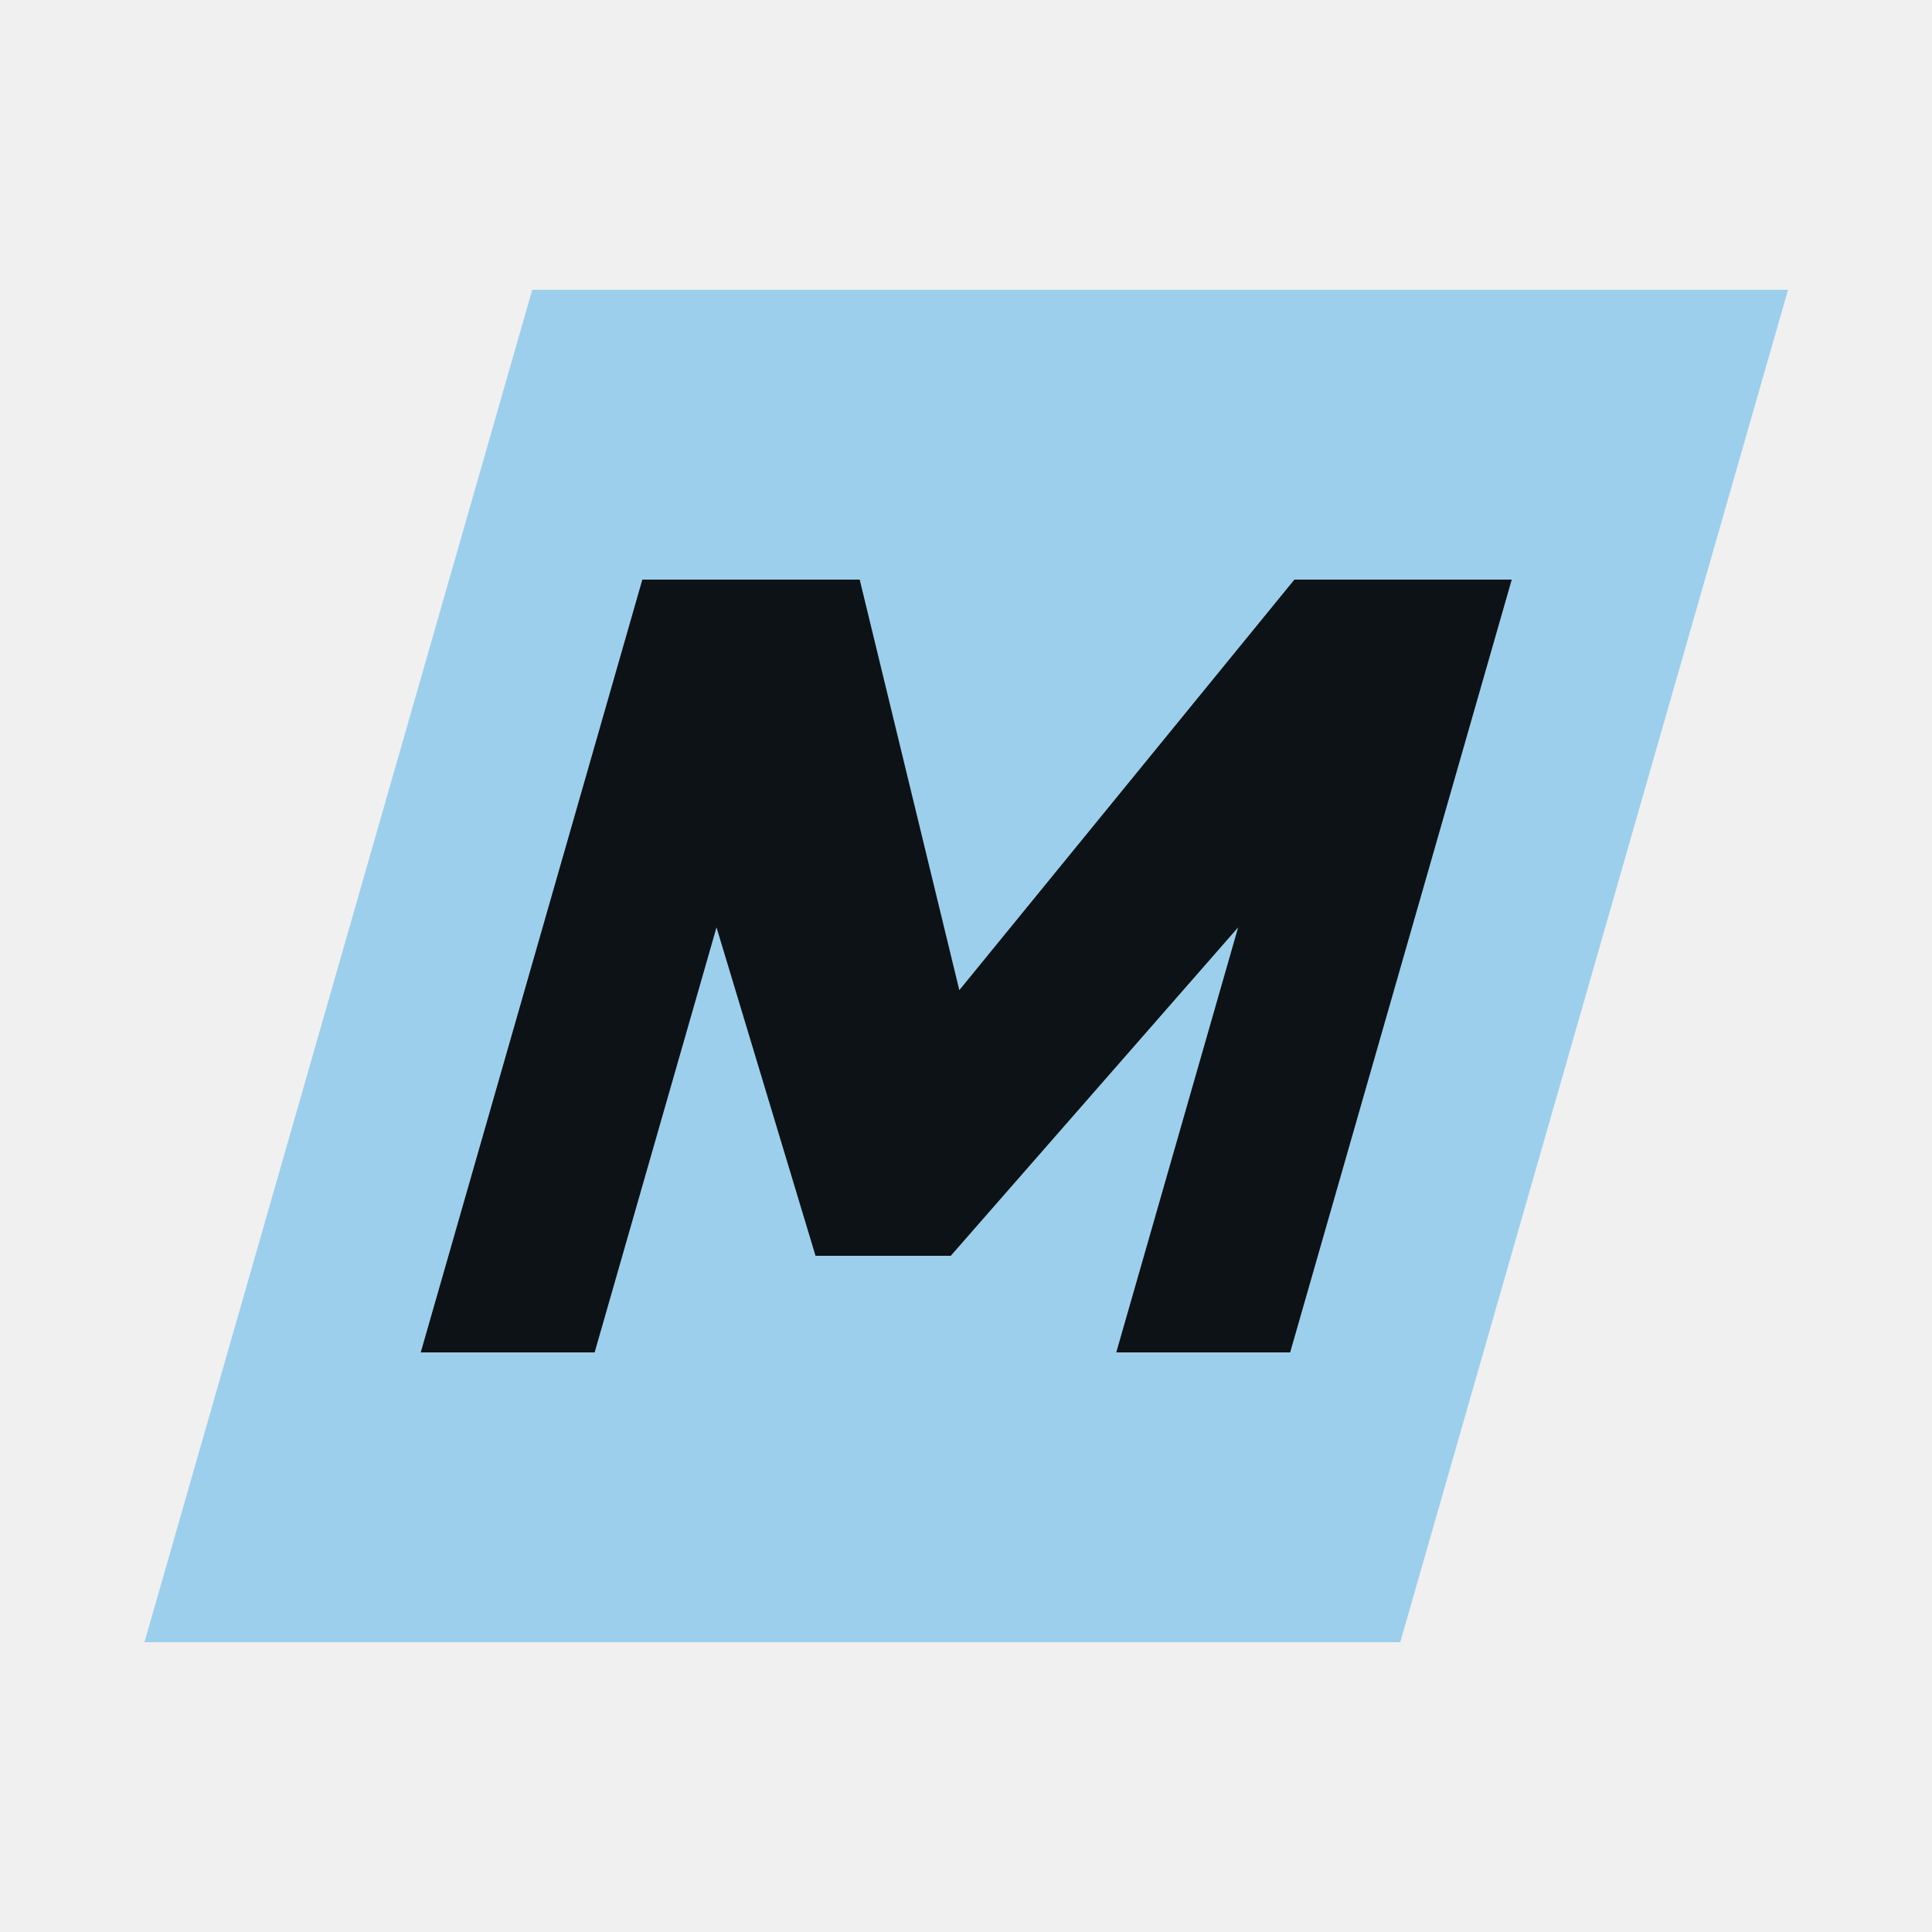
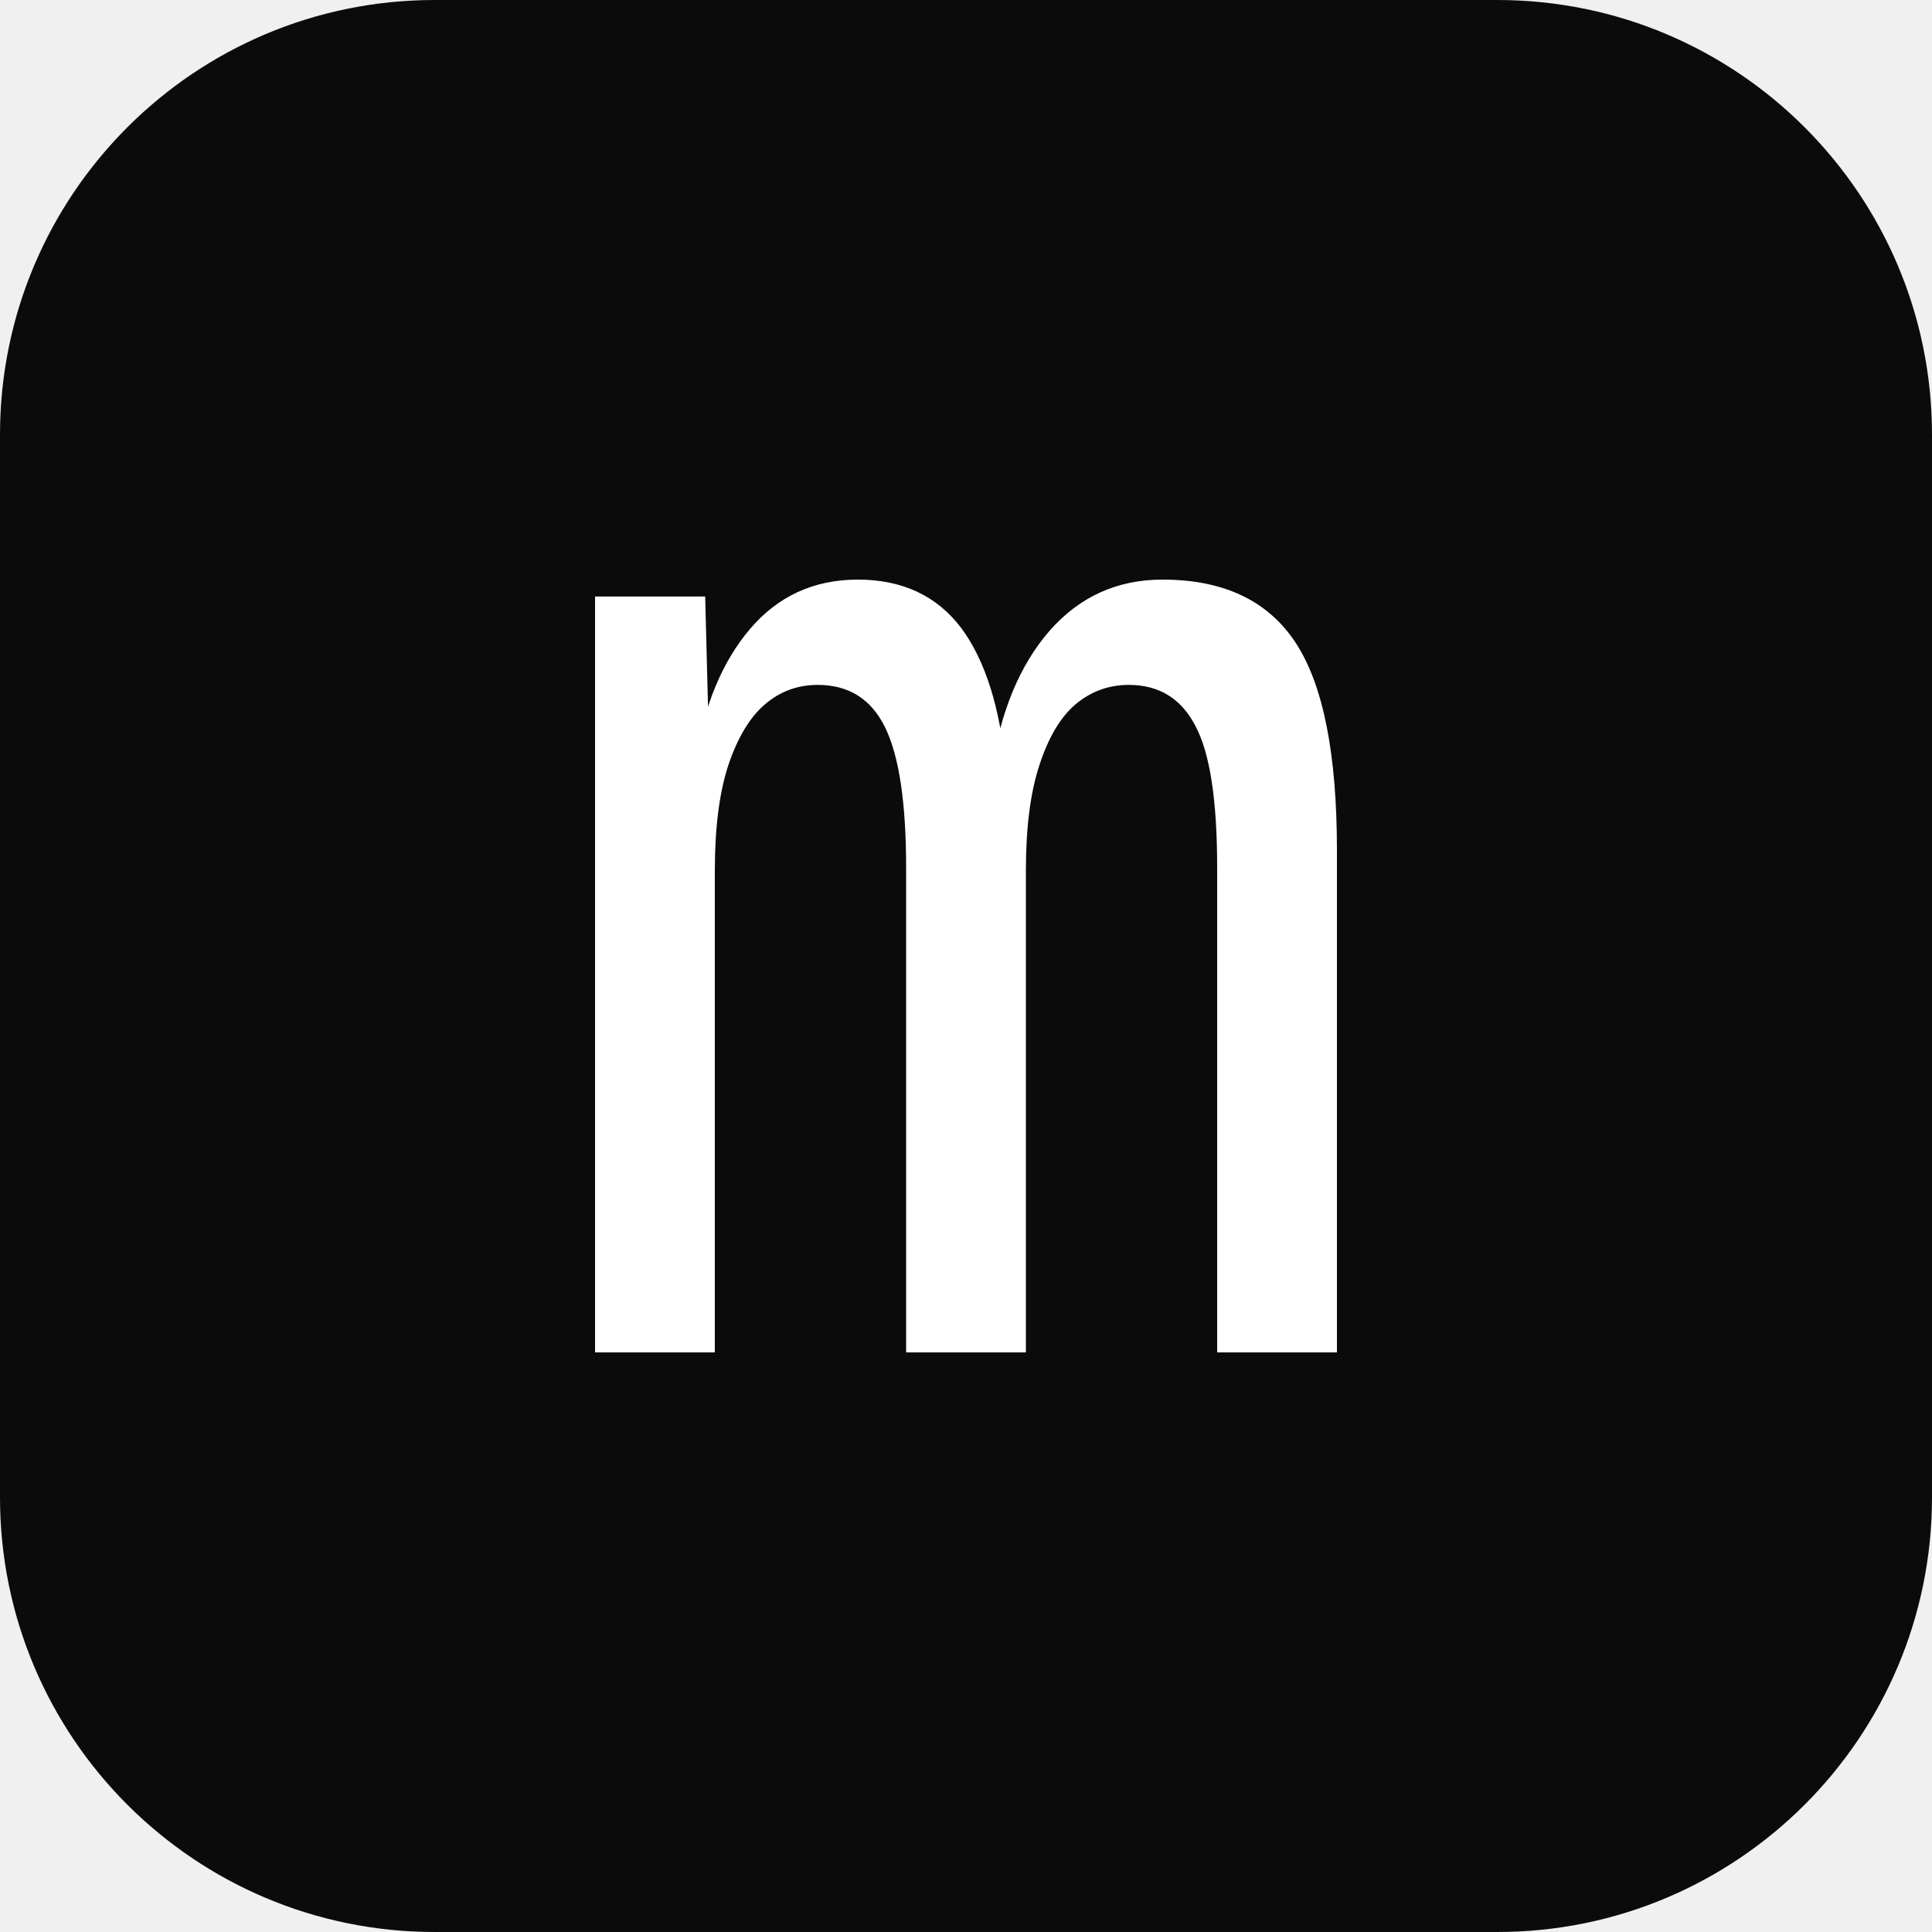
<svg xmlns="http://www.w3.org/2000/svg" width="40" height="40" viewBox="0 0 40 40" fill="none" role="img" aria-label="MXB App">
-   <g transform="translate(12.74, 0) skewX(-16)">
-     <rect x="0" y="6" width="26" height="28" fill="#9ccfec" />
-     <path d="M4 28V12h4.5L13 20.5 17.5 12H22v16h-3.6v-8.8L14.4 26h-2.8L7.6 19.2V28H4Z" fill="#0d1216" />
-   </g>
+   <rect width="40" height="40" rx="9" fill="#0b0b0c" />
+   <path d="M12.32 28V12.35H14.6L14.69 15.84L14.39 15.78Q14.66 14.04 15.53 13.02Q16.4 12 17.76 12Q19.14 12 19.9 13Q20.65 14.01 20.83 15.96H20.53Q20.8 14.13 21.73 13.06Q22.66 12 24.07 12Q25.96 12 26.82 13.3Q27.68 14.6 27.68 17.61V28H25.2V17.96Q25.2 15.87 24.75 15.03Q24.31 14.18 23.37 14.18Q22.75 14.18 22.27 14.58Q21.8 14.98 21.52 15.84Q21.24 16.69 21.24 18.02V28H18.76V17.96Q18.76 15.96 18.33 15.07Q17.9 14.18 16.93 14.18Q16.31 14.18 15.84 14.58Q15.37 14.98 15.08 15.84Q14.8 16.69 14.8 18.02V28Z" fill="#ffffff" />
</svg>
